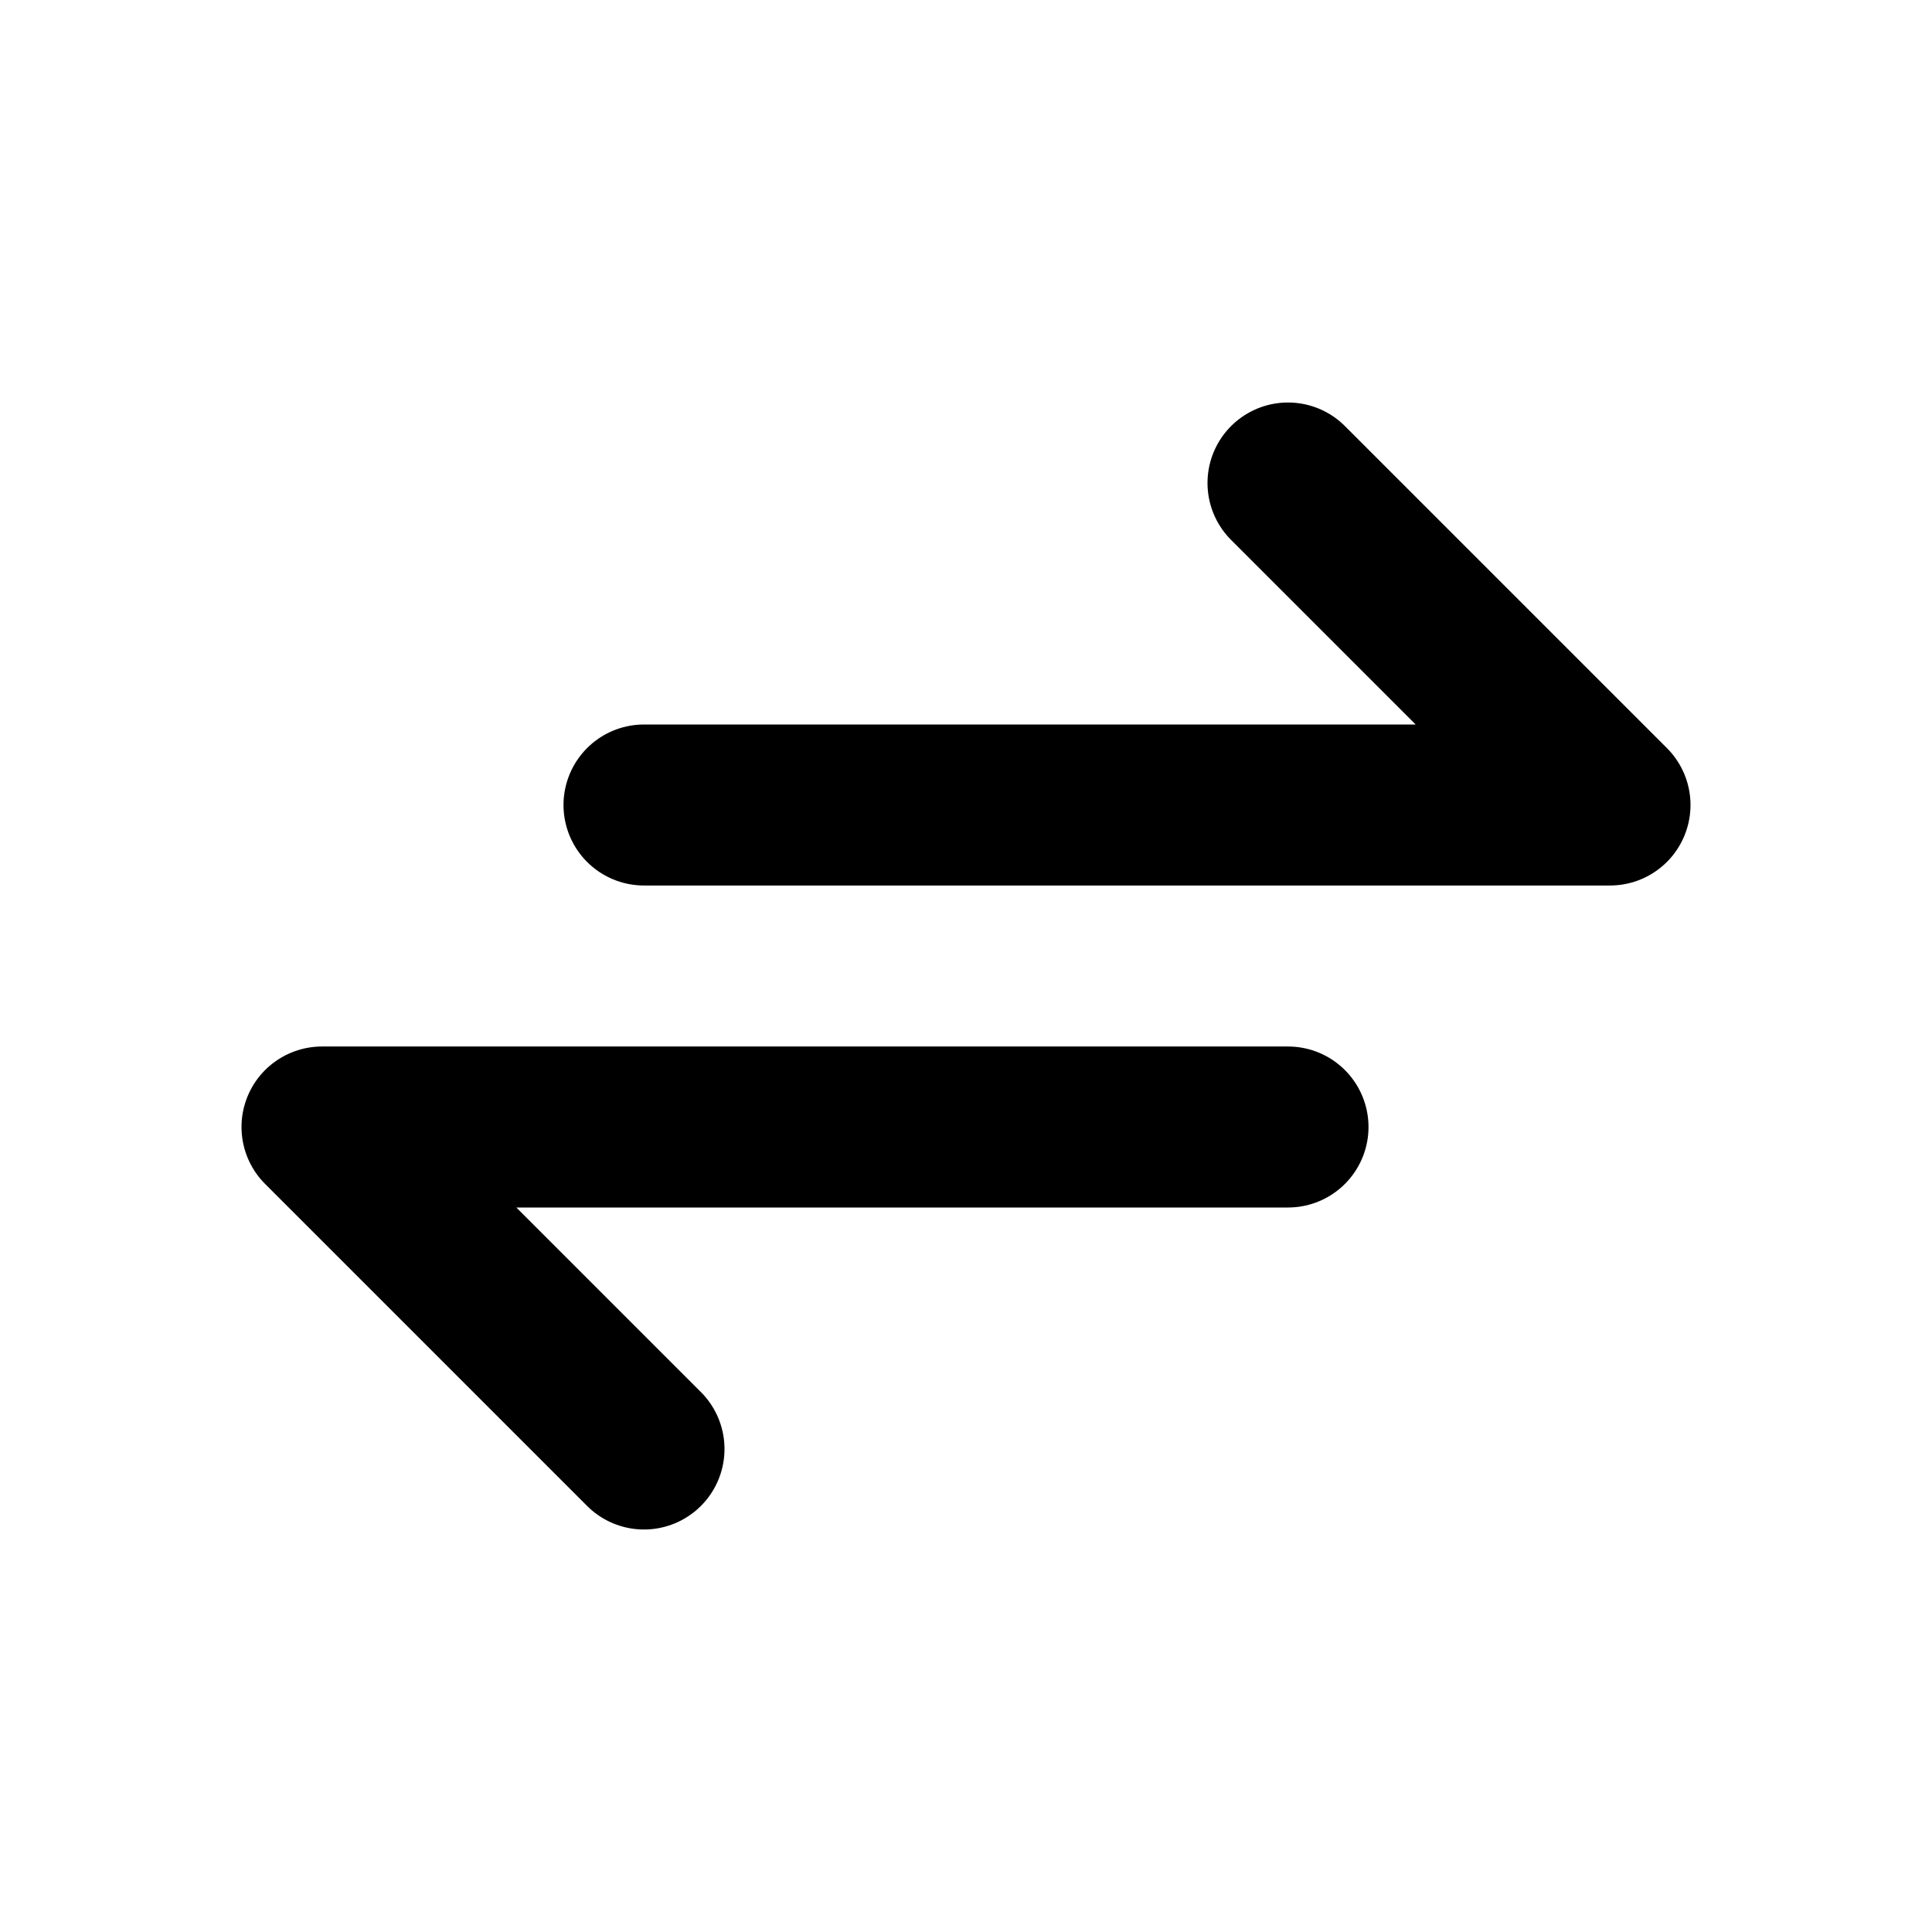
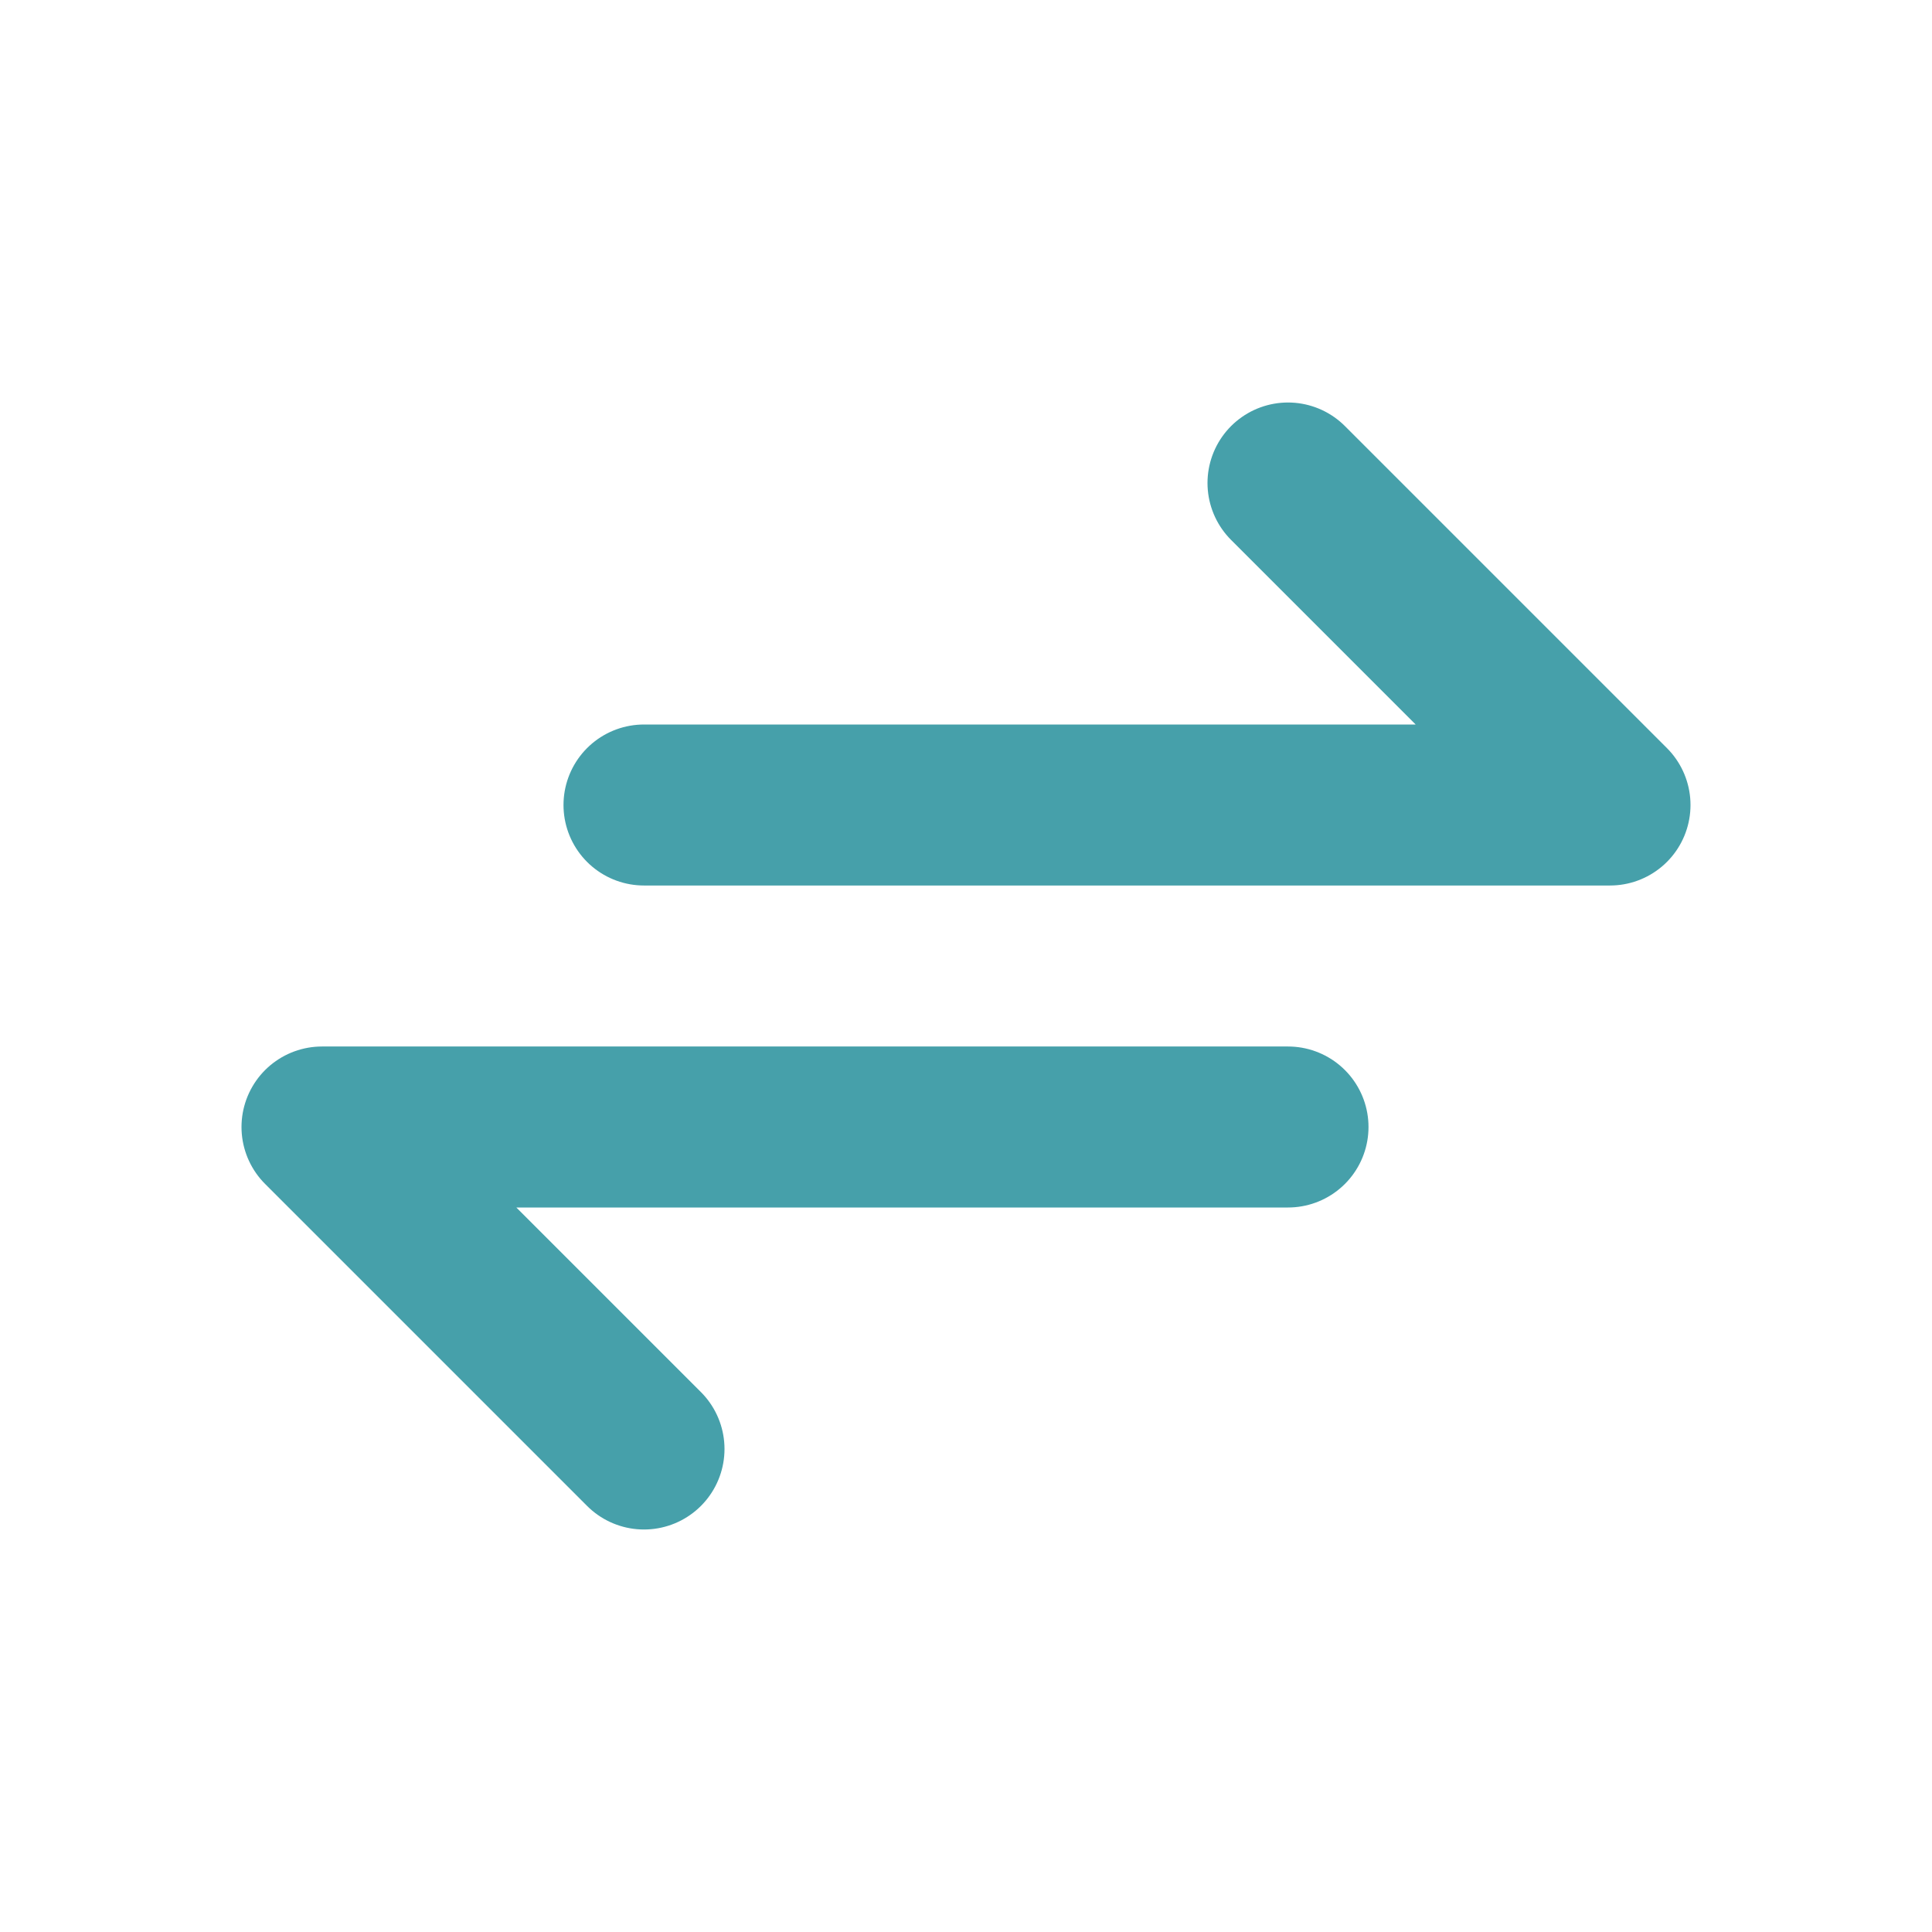
<svg xmlns="http://www.w3.org/2000/svg" width="24px" height="24px" viewBox="0 0 24 24" fill="none">
-   <g id="SVGRepo_blackgCarrier" stroke-width="0" />
+   <g id="SVGRepo_rgb(70, 160, 170)gCarrier" stroke-width="0" />
  <g id="SVGRepo_tracerCarrier" stroke-linecap="round" stroke-linejoin="round" />
  <g id="SVGRepo_iconCarrier">
-     <path d="M8 10H20L16 6" stroke="black" stroke-width="2" stroke-linecap="round" stroke-linejoin="round" />
-     <path d="M16 14L4 14L8 18" stroke="black" stroke-width="2" stroke-linecap="round" stroke-linejoin="round" />
+     <path d="M8 10H20L16 6" stroke="rgb(70, 160, 170)" stroke-width="2" stroke-linecap="round" stroke-linejoin="round" />
+     <path d="M16 14L4 14L8 18" stroke="rgb(70, 160, 170)" stroke-width="2" stroke-linecap="round" stroke-linejoin="round" />
  </g>
</svg>
